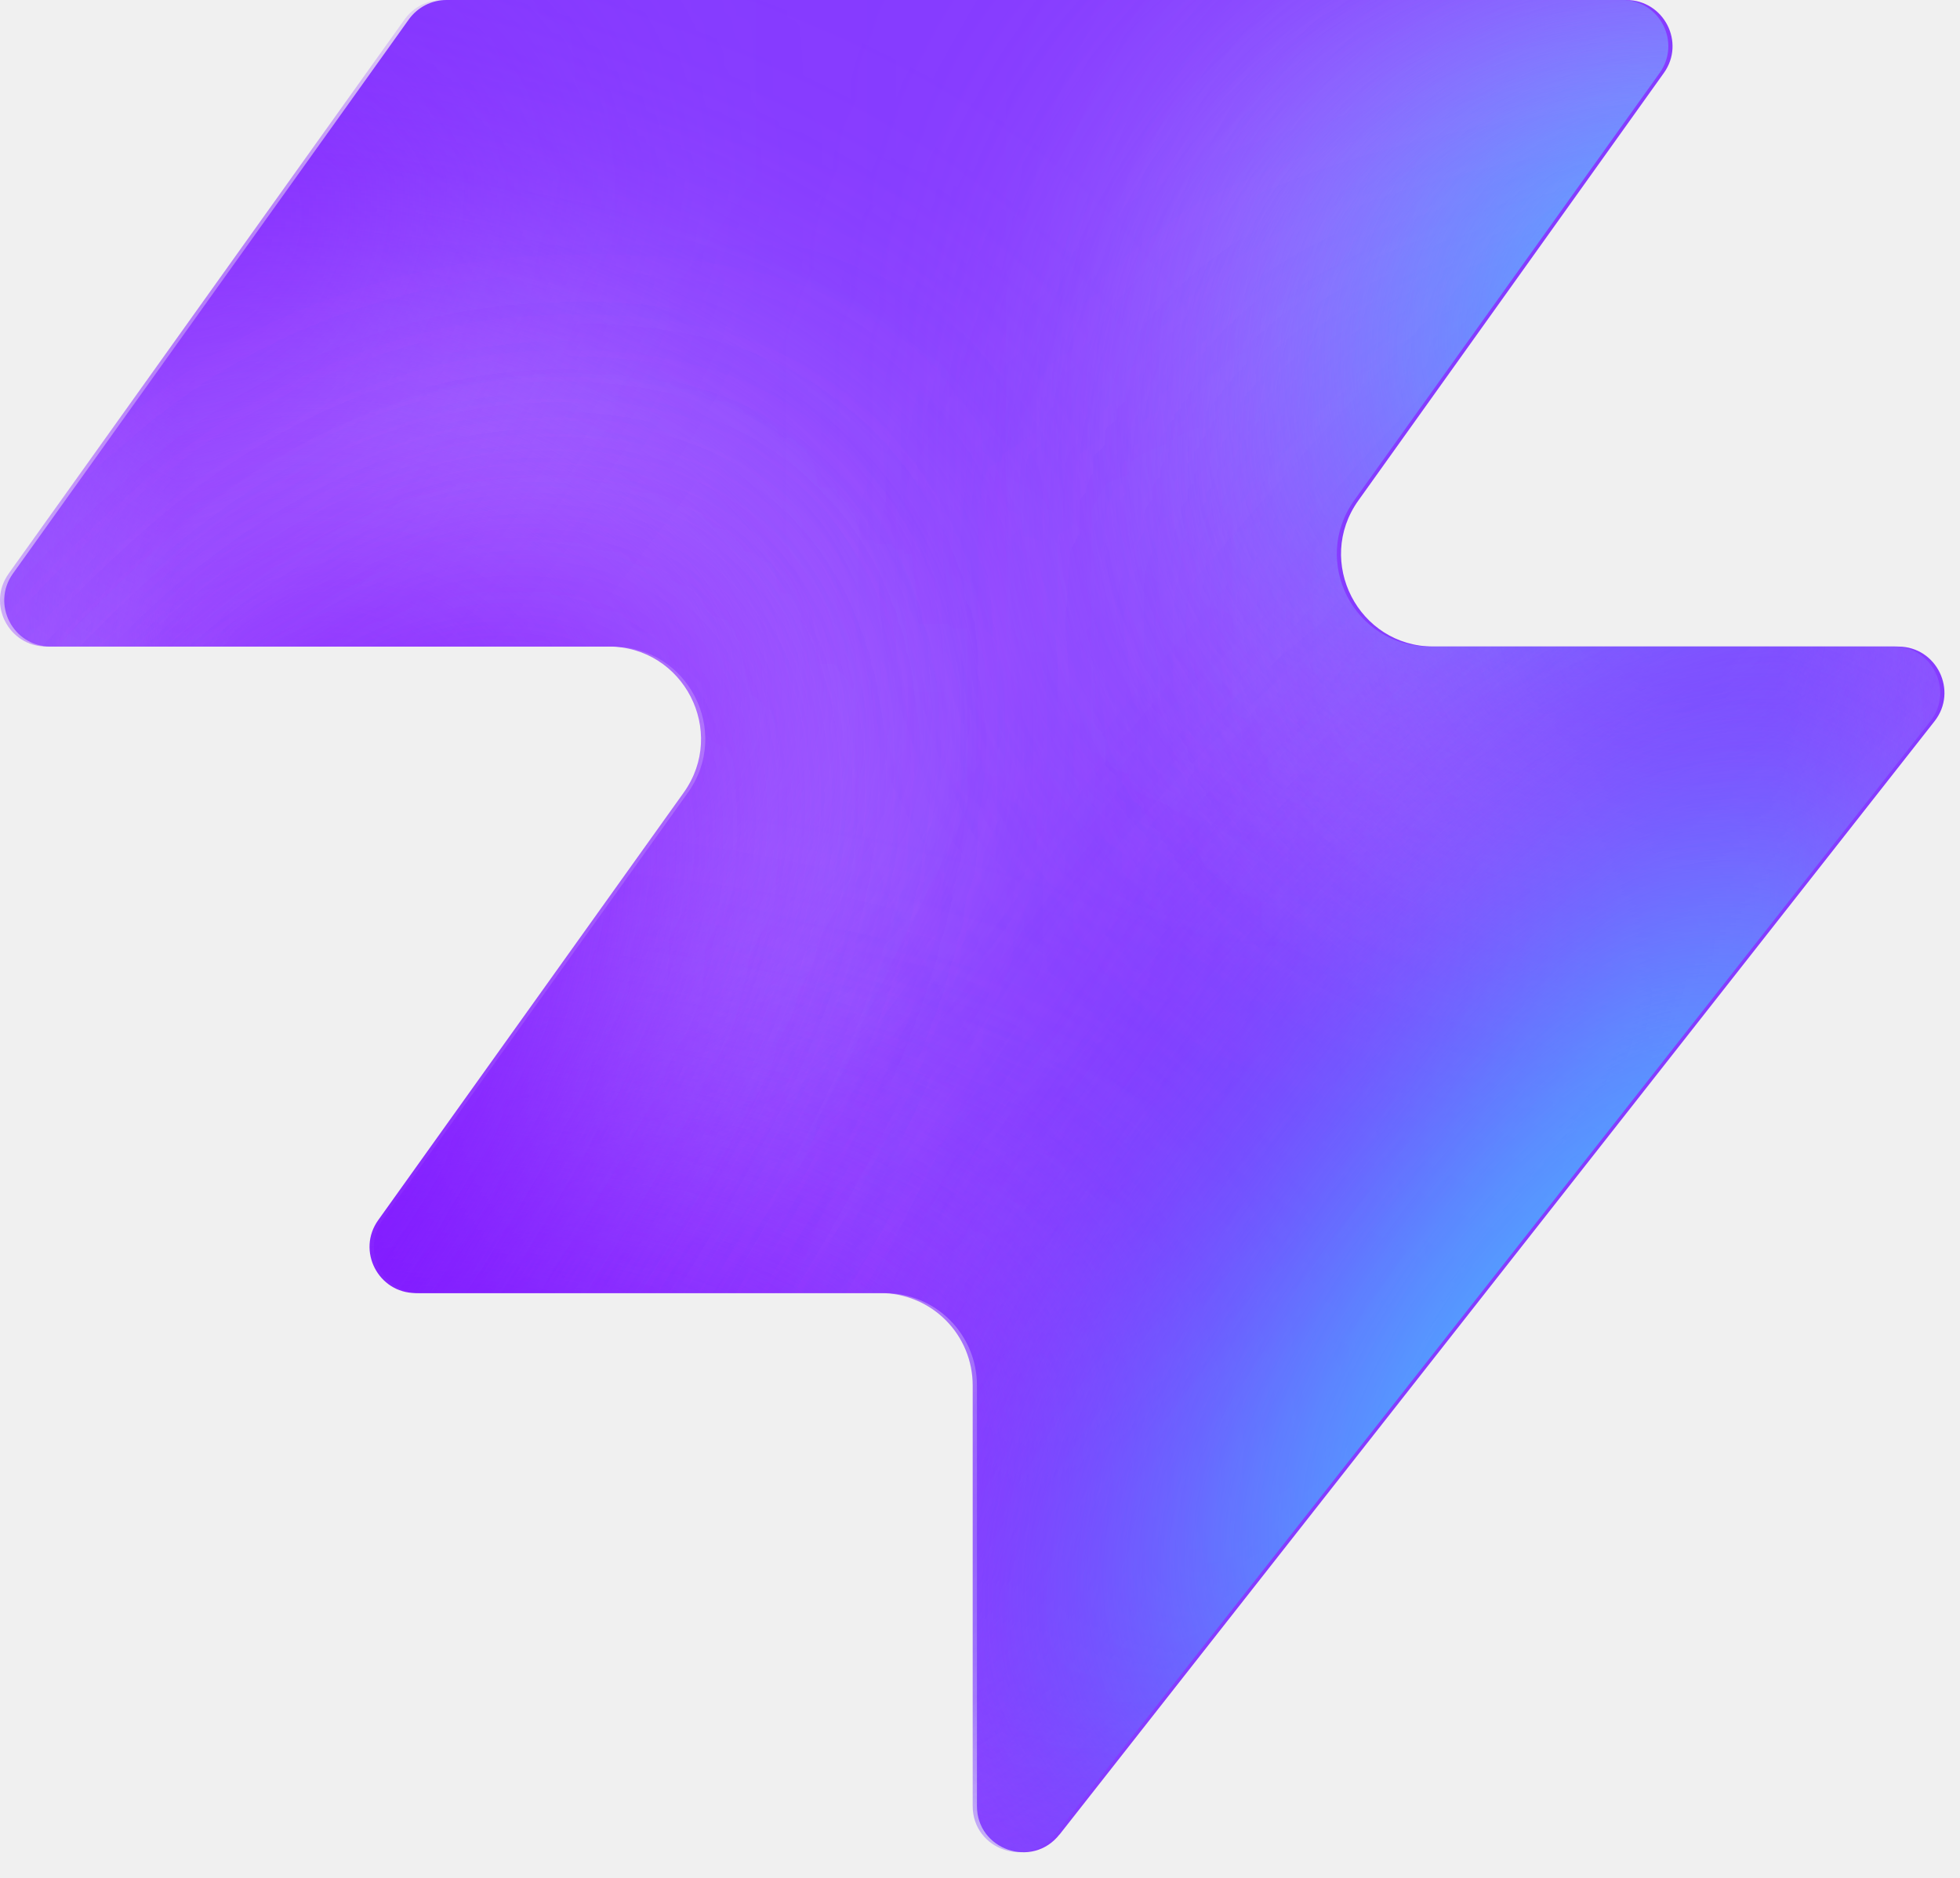
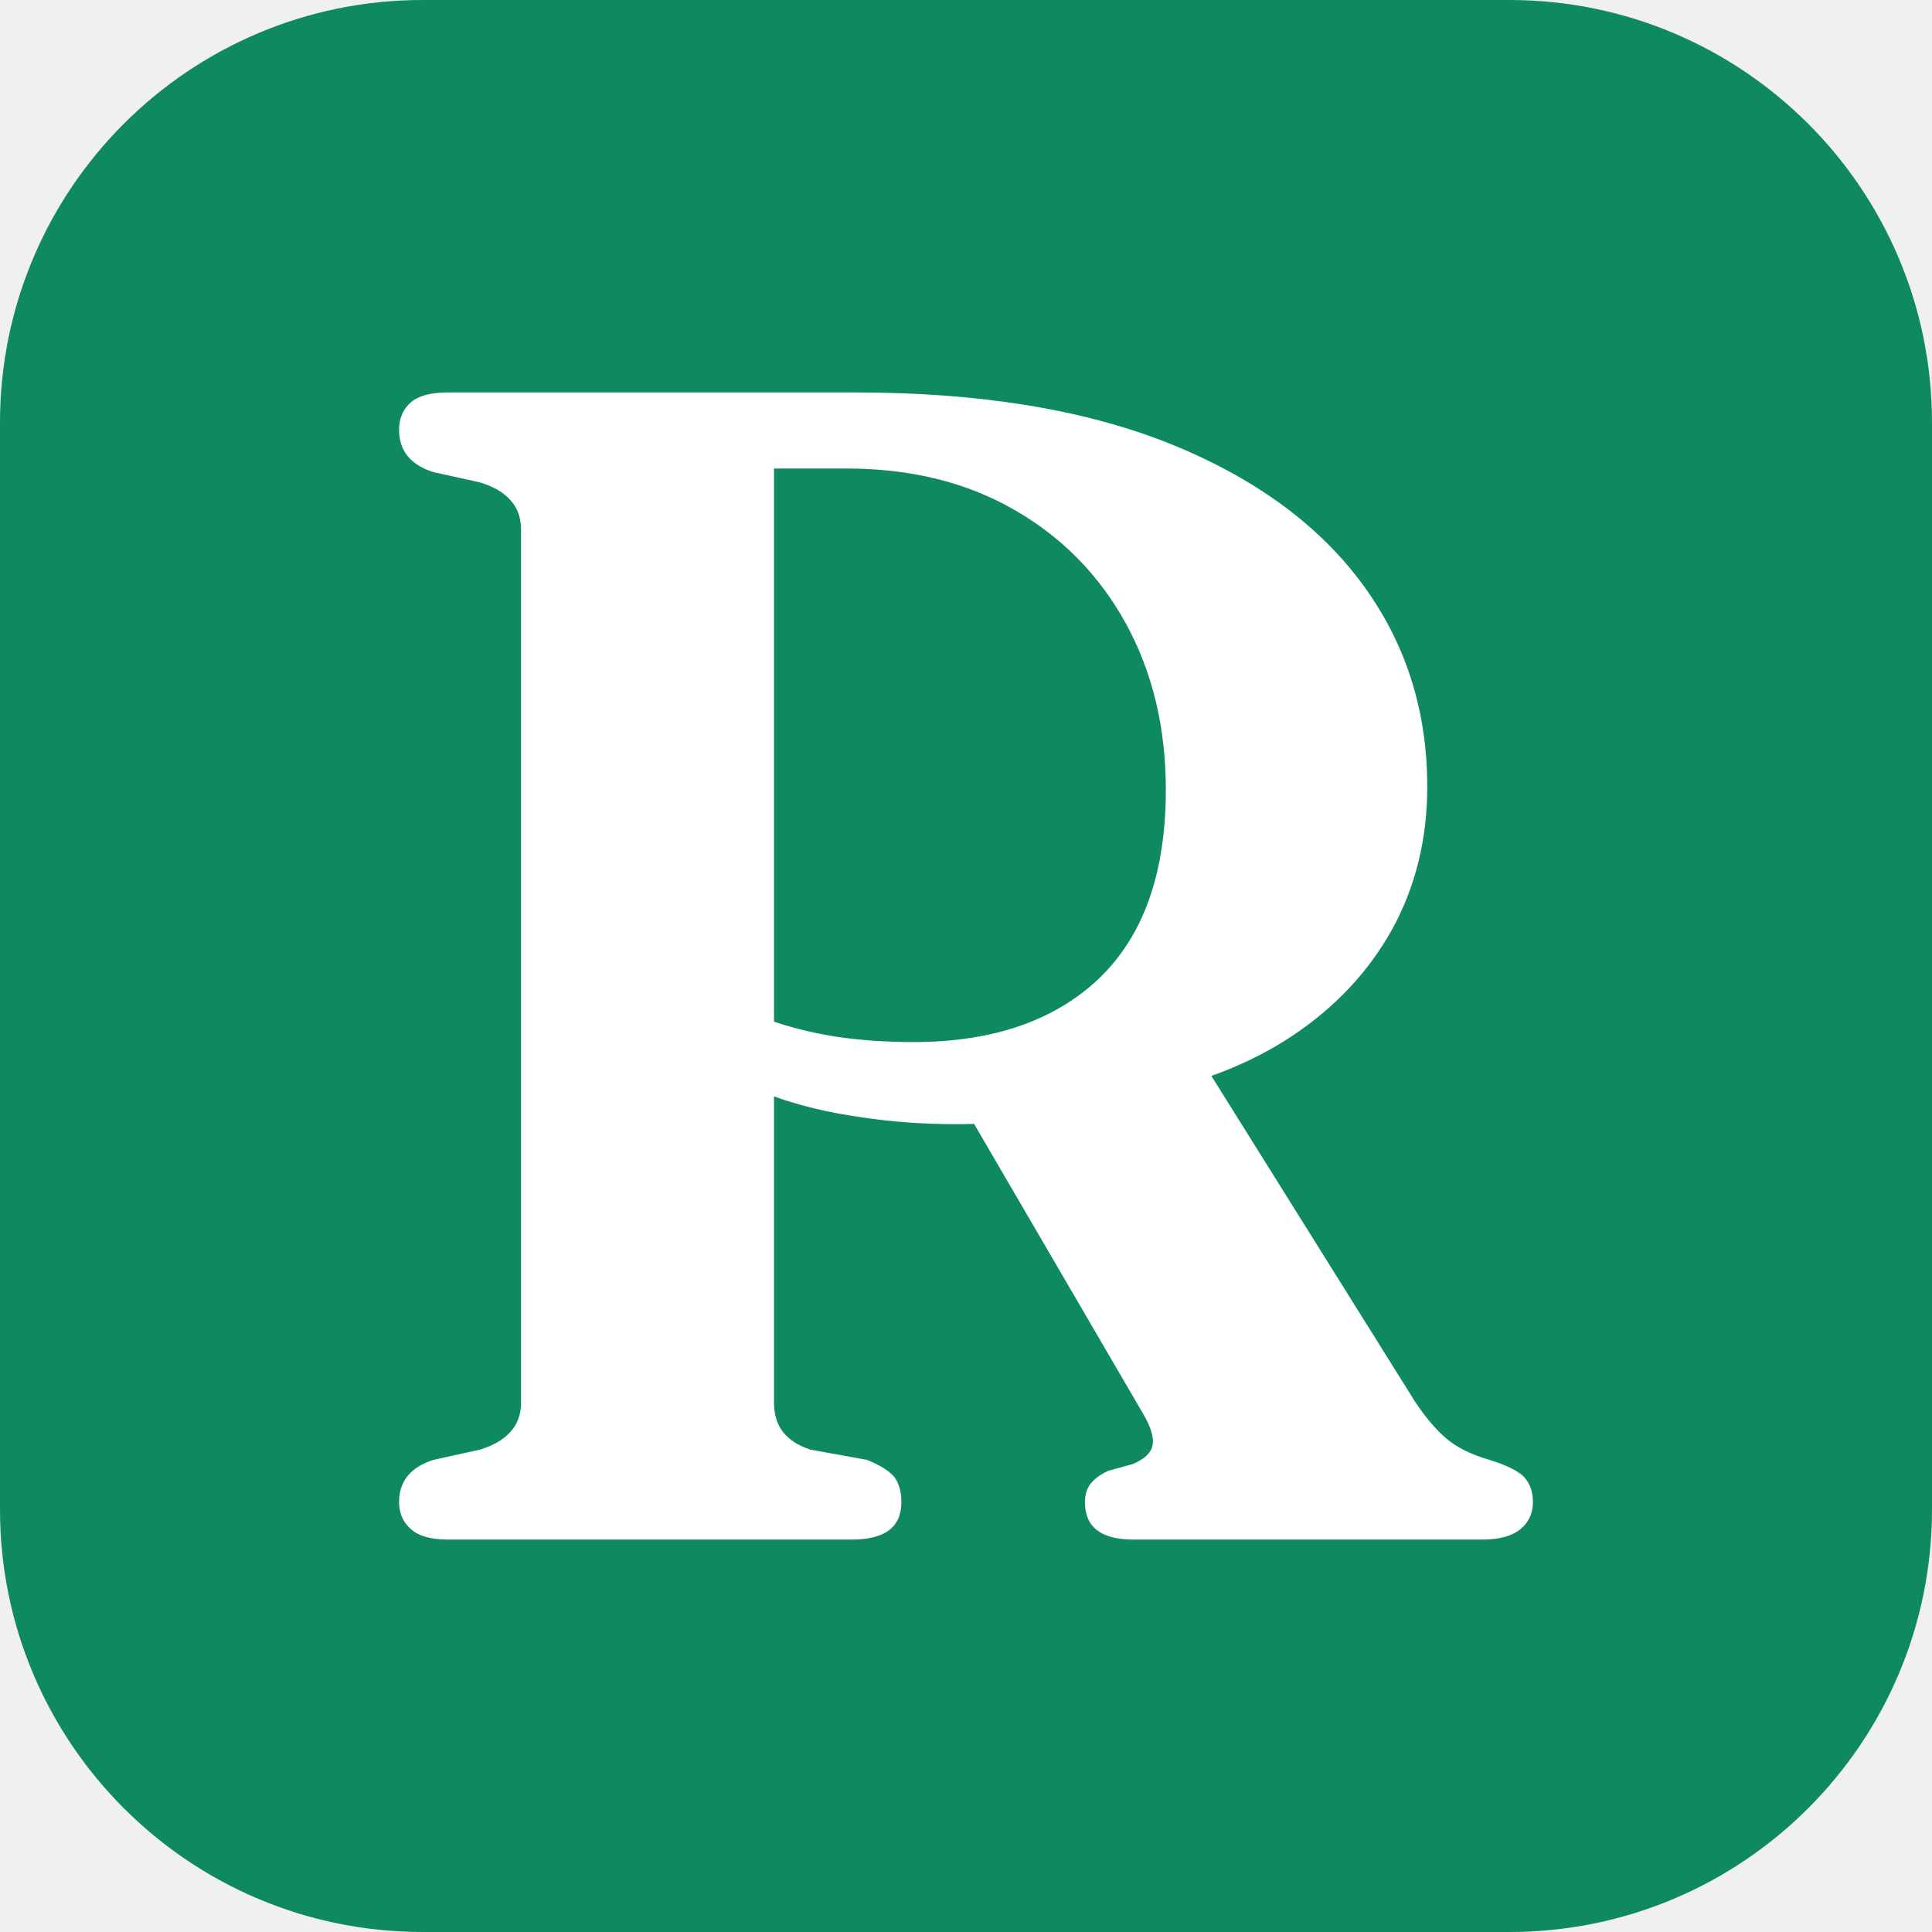
- <svg xmlns="http://www.w3.org/2000/svg" width="48" height="46" fill="none" viewBox="0 0 48 46">
-   <path fill="#863bff" d="M25.946 44.938c-.664.845-2.021.375-2.021-.698V33.937a2.26 2.26 0 0 0-2.262-2.262H10.287c-.92 0-1.456-1.04-.92-1.788l7.48-10.471c1.07-1.497 0-3.578-1.842-3.578H1.237c-.92 0-1.456-1.04-.92-1.788L10.013.474c.214-.297.556-.474.92-.474h28.894c.92 0 1.456 1.04.92 1.788l-7.48 10.471c-1.07 1.498 0 3.579 1.842 3.579h11.377c.943 0 1.473 1.088.89 1.83L25.947 44.94z" style="fill:#863bff;fill:color(display-p3 .525 .23 1);fill-opacity:1" />
-   <mask id="a" width="48" height="46" x="0" y="0" maskUnits="userSpaceOnUse" style="mask-type:alpha">
-     <path fill="#000" d="M25.842 44.938c-.664.844-2.021.375-2.021-.698V33.937a2.26 2.26 0 0 0-2.262-2.262H10.183c-.92 0-1.456-1.04-.92-1.788l7.48-10.471c1.07-1.498 0-3.579-1.842-3.579H1.133c-.92 0-1.456-1.04-.92-1.787L9.91.473c.214-.297.556-.474.92-.474h28.894c.92 0 1.456 1.04.92 1.788l-7.48 10.471c-1.07 1.498 0 3.578 1.842 3.578h11.377c.943 0 1.473 1.088.89 1.832L25.843 44.94z" style="fill:#000;fill-opacity:1" />
-   </mask>
-   <g mask="url(#a)">
-     <g filter="url(#b)">
-       <ellipse cx="5.508" cy="14.704" fill="#ede6ff" rx="5.508" ry="14.704" style="fill:#ede6ff;fill:color(display-p3 .927 .903 1);fill-opacity:1" transform="matrix(.00324 1 1 -.00324 -4.47 31.516)" />
-     </g>
-     <g filter="url(#c)">
-       <ellipse cx="10.399" cy="29.851" fill="#ede6ff" rx="10.399" ry="29.851" style="fill:#ede6ff;fill:color(display-p3 .927 .903 1);fill-opacity:1" transform="matrix(.00324 1 1 -.00324 -39.328 7.883)" />
-     </g>
-     <g filter="url(#d)">
-       <ellipse cx="5.508" cy="30.487" fill="#7e14ff" rx="5.508" ry="30.487" style="fill:#7e14ff;fill:color(display-p3 .492 .077 1);fill-opacity:1" transform="rotate(89.814 -25.913 -14.639)scale(1 -1)" />
-     </g>
-     <g filter="url(#e)">
-       <ellipse cx="5.508" cy="30.599" fill="#7e14ff" rx="5.508" ry="30.599" style="fill:#7e14ff;fill:color(display-p3 .492 .077 1);fill-opacity:1" transform="rotate(89.814 -32.644 -3.334)scale(1 -1)" />
-     </g>
-     <g filter="url(#f)">
-       <ellipse cx="5.508" cy="30.599" fill="#7e14ff" rx="5.508" ry="30.599" style="fill:#7e14ff;fill:color(display-p3 .492 .077 1);fill-opacity:1" transform="matrix(.00324 1 1 -.00324 -34.34 30.47)" />
-     </g>
-     <g filter="url(#g)">
-       <ellipse cx="14.072" cy="22.078" fill="#ede6ff" rx="14.072" ry="22.078" style="fill:#ede6ff;fill:color(display-p3 .927 .903 1);fill-opacity:1" transform="rotate(93.35 24.506 48.493)scale(-1 1)" />
-     </g>
-     <g filter="url(#h)">
-       <ellipse cx="3.47" cy="21.501" fill="#7e14ff" rx="3.47" ry="21.501" style="fill:#7e14ff;fill:color(display-p3 .492 .077 1);fill-opacity:1" transform="rotate(89.009 28.708 47.59)scale(-1 1)" />
-     </g>
-     <g filter="url(#i)">
-       <ellipse cx="3.47" cy="21.501" fill="#7e14ff" rx="3.47" ry="21.501" style="fill:#7e14ff;fill:color(display-p3 .492 .077 1);fill-opacity:1" transform="rotate(89.009 28.708 47.59)scale(-1 1)" />
-     </g>
-     <g filter="url(#j)">
-       <ellipse cx=".387" cy="8.972" fill="#7e14ff" rx="4.407" ry="29.108" style="fill:#7e14ff;fill:color(display-p3 .492 .077 1);fill-opacity:1" transform="rotate(39.51 .387 8.972)" />
-     </g>
-     <g filter="url(#k)">
-       <ellipse cx="47.523" cy="-6.092" fill="#7e14ff" rx="4.407" ry="29.108" style="fill:#7e14ff;fill:color(display-p3 .492 .077 1);fill-opacity:1" transform="rotate(37.892 47.523 -6.092)" />
-     </g>
-     <g filter="url(#l)">
-       <ellipse cx="41.412" cy="6.333" fill="#47bfff" rx="5.971" ry="9.665" style="fill:#47bfff;fill:color(display-p3 .28 .748 1);fill-opacity:1" transform="rotate(37.892 41.412 6.333)" />
-     </g>
-     <g filter="url(#m)">
-       <ellipse cx="-1.879" cy="38.332" fill="#7e14ff" rx="4.407" ry="29.108" style="fill:#7e14ff;fill:color(display-p3 .492 .077 1);fill-opacity:1" transform="rotate(37.892 -1.88 38.332)" />
-     </g>
-     <g filter="url(#n)">
-       <ellipse cx="-1.879" cy="38.332" fill="#7e14ff" rx="4.407" ry="29.108" style="fill:#7e14ff;fill:color(display-p3 .492 .077 1);fill-opacity:1" transform="rotate(37.892 -1.88 38.332)" />
-     </g>
-     <g filter="url(#o)">
-       <ellipse cx="35.651" cy="29.907" fill="#7e14ff" rx="4.407" ry="29.108" style="fill:#7e14ff;fill:color(display-p3 .492 .077 1);fill-opacity:1" transform="rotate(37.892 35.651 29.907)" />
-     </g>
-     <g filter="url(#p)">
-       <ellipse cx="38.418" cy="32.4" fill="#47bfff" rx="5.971" ry="15.297" style="fill:#47bfff;fill:color(display-p3 .28 .748 1);fill-opacity:1" transform="rotate(37.892 38.418 32.4)" />
-     </g>
-   </g>
-   <defs>
-     <filter id="b" width="60.045" height="41.654" x="-19.77" y="16.149" color-interpolation-filters="sRGB" filterUnits="userSpaceOnUse">
-       <feFlood flood-opacity="0" result="BackgroundImageFix" />
-       <feBlend in="SourceGraphic" in2="BackgroundImageFix" result="shape" />
-       <feGaussianBlur result="effect1_foregroundBlur_2002_17158" stdDeviation="7.659" />
-     </filter>
-     <filter id="c" width="90.34" height="51.437" x="-54.613" y="-7.533" color-interpolation-filters="sRGB" filterUnits="userSpaceOnUse">
-       <feFlood flood-opacity="0" result="BackgroundImageFix" />
-       <feBlend in="SourceGraphic" in2="BackgroundImageFix" result="shape" />
-       <feGaussianBlur result="effect1_foregroundBlur_2002_17158" stdDeviation="7.659" />
-     </filter>
-     <filter id="d" width="79.355" height="29.4" x="-49.64" y="2.03" color-interpolation-filters="sRGB" filterUnits="userSpaceOnUse">
-       <feFlood flood-opacity="0" result="BackgroundImageFix" />
-       <feBlend in="SourceGraphic" in2="BackgroundImageFix" result="shape" />
-       <feGaussianBlur result="effect1_foregroundBlur_2002_17158" stdDeviation="4.596" />
-     </filter>
-     <filter id="e" width="79.579" height="29.4" x="-45.045" y="20.029" color-interpolation-filters="sRGB" filterUnits="userSpaceOnUse">
-       <feFlood flood-opacity="0" result="BackgroundImageFix" />
-       <feBlend in="SourceGraphic" in2="BackgroundImageFix" result="shape" />
-       <feGaussianBlur result="effect1_foregroundBlur_2002_17158" stdDeviation="4.596" />
-     </filter>
-     <filter id="f" width="79.579" height="29.4" x="-43.513" y="21.178" color-interpolation-filters="sRGB" filterUnits="userSpaceOnUse">
-       <feFlood flood-opacity="0" result="BackgroundImageFix" />
-       <feBlend in="SourceGraphic" in2="BackgroundImageFix" result="shape" />
-       <feGaussianBlur result="effect1_foregroundBlur_2002_17158" stdDeviation="4.596" />
-     </filter>
-     <filter id="g" width="74.749" height="58.852" x="15.756" y="-17.901" color-interpolation-filters="sRGB" filterUnits="userSpaceOnUse">
-       <feFlood flood-opacity="0" result="BackgroundImageFix" />
-       <feBlend in="SourceGraphic" in2="BackgroundImageFix" result="shape" />
-       <feGaussianBlur result="effect1_foregroundBlur_2002_17158" stdDeviation="7.659" />
-     </filter>
-     <filter id="h" width="61.377" height="25.362" x="23.548" y="2.284" color-interpolation-filters="sRGB" filterUnits="userSpaceOnUse">
-       <feFlood flood-opacity="0" result="BackgroundImageFix" />
-       <feBlend in="SourceGraphic" in2="BackgroundImageFix" result="shape" />
-       <feGaussianBlur result="effect1_foregroundBlur_2002_17158" stdDeviation="4.596" />
-     </filter>
-     <filter id="i" width="61.377" height="25.362" x="23.548" y="2.284" color-interpolation-filters="sRGB" filterUnits="userSpaceOnUse">
-       <feFlood flood-opacity="0" result="BackgroundImageFix" />
-       <feBlend in="SourceGraphic" in2="BackgroundImageFix" result="shape" />
-       <feGaussianBlur result="effect1_foregroundBlur_2002_17158" stdDeviation="4.596" />
-     </filter>
-     <filter id="j" width="56.045" height="63.649" x="-27.636" y="-22.853" color-interpolation-filters="sRGB" filterUnits="userSpaceOnUse">
-       <feFlood flood-opacity="0" result="BackgroundImageFix" />
-       <feBlend in="SourceGraphic" in2="BackgroundImageFix" result="shape" />
-       <feGaussianBlur result="effect1_foregroundBlur_2002_17158" stdDeviation="4.596" />
-     </filter>
-     <filter id="k" width="54.814" height="64.646" x="20.116" y="-38.415" color-interpolation-filters="sRGB" filterUnits="userSpaceOnUse">
-       <feFlood flood-opacity="0" result="BackgroundImageFix" />
-       <feBlend in="SourceGraphic" in2="BackgroundImageFix" result="shape" />
-       <feGaussianBlur result="effect1_foregroundBlur_2002_17158" stdDeviation="4.596" />
-     </filter>
-     <filter id="l" width="33.541" height="35.313" x="24.641" y="-11.323" color-interpolation-filters="sRGB" filterUnits="userSpaceOnUse">
-       <feFlood flood-opacity="0" result="BackgroundImageFix" />
-       <feBlend in="SourceGraphic" in2="BackgroundImageFix" result="shape" />
-       <feGaussianBlur result="effect1_foregroundBlur_2002_17158" stdDeviation="4.596" />
-     </filter>
-     <filter id="m" width="54.814" height="64.646" x="-29.286" y="6.009" color-interpolation-filters="sRGB" filterUnits="userSpaceOnUse">
-       <feFlood flood-opacity="0" result="BackgroundImageFix" />
-       <feBlend in="SourceGraphic" in2="BackgroundImageFix" result="shape" />
-       <feGaussianBlur result="effect1_foregroundBlur_2002_17158" stdDeviation="4.596" />
-     </filter>
-     <filter id="n" width="54.814" height="64.646" x="-29.286" y="6.009" color-interpolation-filters="sRGB" filterUnits="userSpaceOnUse">
-       <feFlood flood-opacity="0" result="BackgroundImageFix" />
-       <feBlend in="SourceGraphic" in2="BackgroundImageFix" result="shape" />
-       <feGaussianBlur result="effect1_foregroundBlur_2002_17158" stdDeviation="4.596" />
-     </filter>
-     <filter id="o" width="54.814" height="64.646" x="8.244" y="-2.416" color-interpolation-filters="sRGB" filterUnits="userSpaceOnUse">
-       <feFlood flood-opacity="0" result="BackgroundImageFix" />
-       <feBlend in="SourceGraphic" in2="BackgroundImageFix" result="shape" />
-       <feGaussianBlur result="effect1_foregroundBlur_2002_17158" stdDeviation="4.596" />
-     </filter>
-     <filter id="p" width="39.409" height="43.623" x="18.713" y="10.588" color-interpolation-filters="sRGB" filterUnits="userSpaceOnUse">
-       <feFlood flood-opacity="0" result="BackgroundImageFix" />
-       <feBlend in="SourceGraphic" in2="BackgroundImageFix" result="shape" />
-       <feGaussianBlur result="effect1_foregroundBlur_2002_17158" stdDeviation="4.596" />
-     </filter>
-   </defs>
+ <svg xmlns="http://www.w3.org/2000/svg" viewBox="0 0 32 32">
+   <rect width="32" height="32" rx="7" fill="#0f8a5f" />
+   <path fill="#fff" d="M23.64 13.03Q23.64 14.33 23.06 15.39Q22.47 16.45 21.4 17.16Q20.33 17.87 18.85 18.14Q18.31 18.24 17.84 18.35Q17.37 18.46 16.9 18.54Q16.42 18.62 15.84 18.62Q15 18.62 14.23 18.5Q13.46 18.39 12.82 18.16Q12.19 17.94 11.71 17.63L11.79 16.41Q12.17 16.68 12.7 16.88Q13.22 17.07 13.84 17.17Q14.45 17.26 15.13 17.26Q17.1 17.26 18.21 16.2Q19.31 15.14 19.31 13.08Q19.31 11.54 18.65 10.33Q17.99 9.13 16.81 8.45Q15.62 7.76 14.02 7.76H12.82V23.23Q12.82 23.53 12.97 23.72Q13.12 23.91 13.42 24.01L14.36 24.18Q14.68 24.31 14.81 24.46Q14.93 24.62 14.93 24.88Q14.93 25.5 14.11 25.5H7.42Q7 25.5 6.81 25.33Q6.61 25.16 6.61 24.88Q6.61 24.36 7.18 24.18L7.95 24.01Q8.28 23.91 8.45 23.72Q8.63 23.53 8.63 23.23V8.77Q8.63 8.47 8.45 8.28Q8.28 8.09 7.95 7.99L7.18 7.82Q6.61 7.64 6.61 7.12Q6.61 6.83 6.81 6.66Q7 6.5 7.42 6.5H14.17Q17.22 6.5 19.33 7.33Q21.44 8.17 22.54 9.64Q23.64 11.11 23.64 13.03ZM15.81 18.06 19.92 17.59 23.44 23.22Q23.7 23.61 23.96 23.83Q24.22 24.05 24.67 24.18Q25.09 24.31 25.24 24.46Q25.39 24.62 25.39 24.88Q25.39 25.16 25.18 25.33Q24.97 25.5 24.55 25.5H18.77Q17.97 25.5 17.97 24.88Q17.97 24.7 18.06 24.58Q18.16 24.45 18.36 24.36L18.76 24.25Q19.05 24.13 19.09 23.94Q19.13 23.75 18.93 23.41Z" />
</svg>
